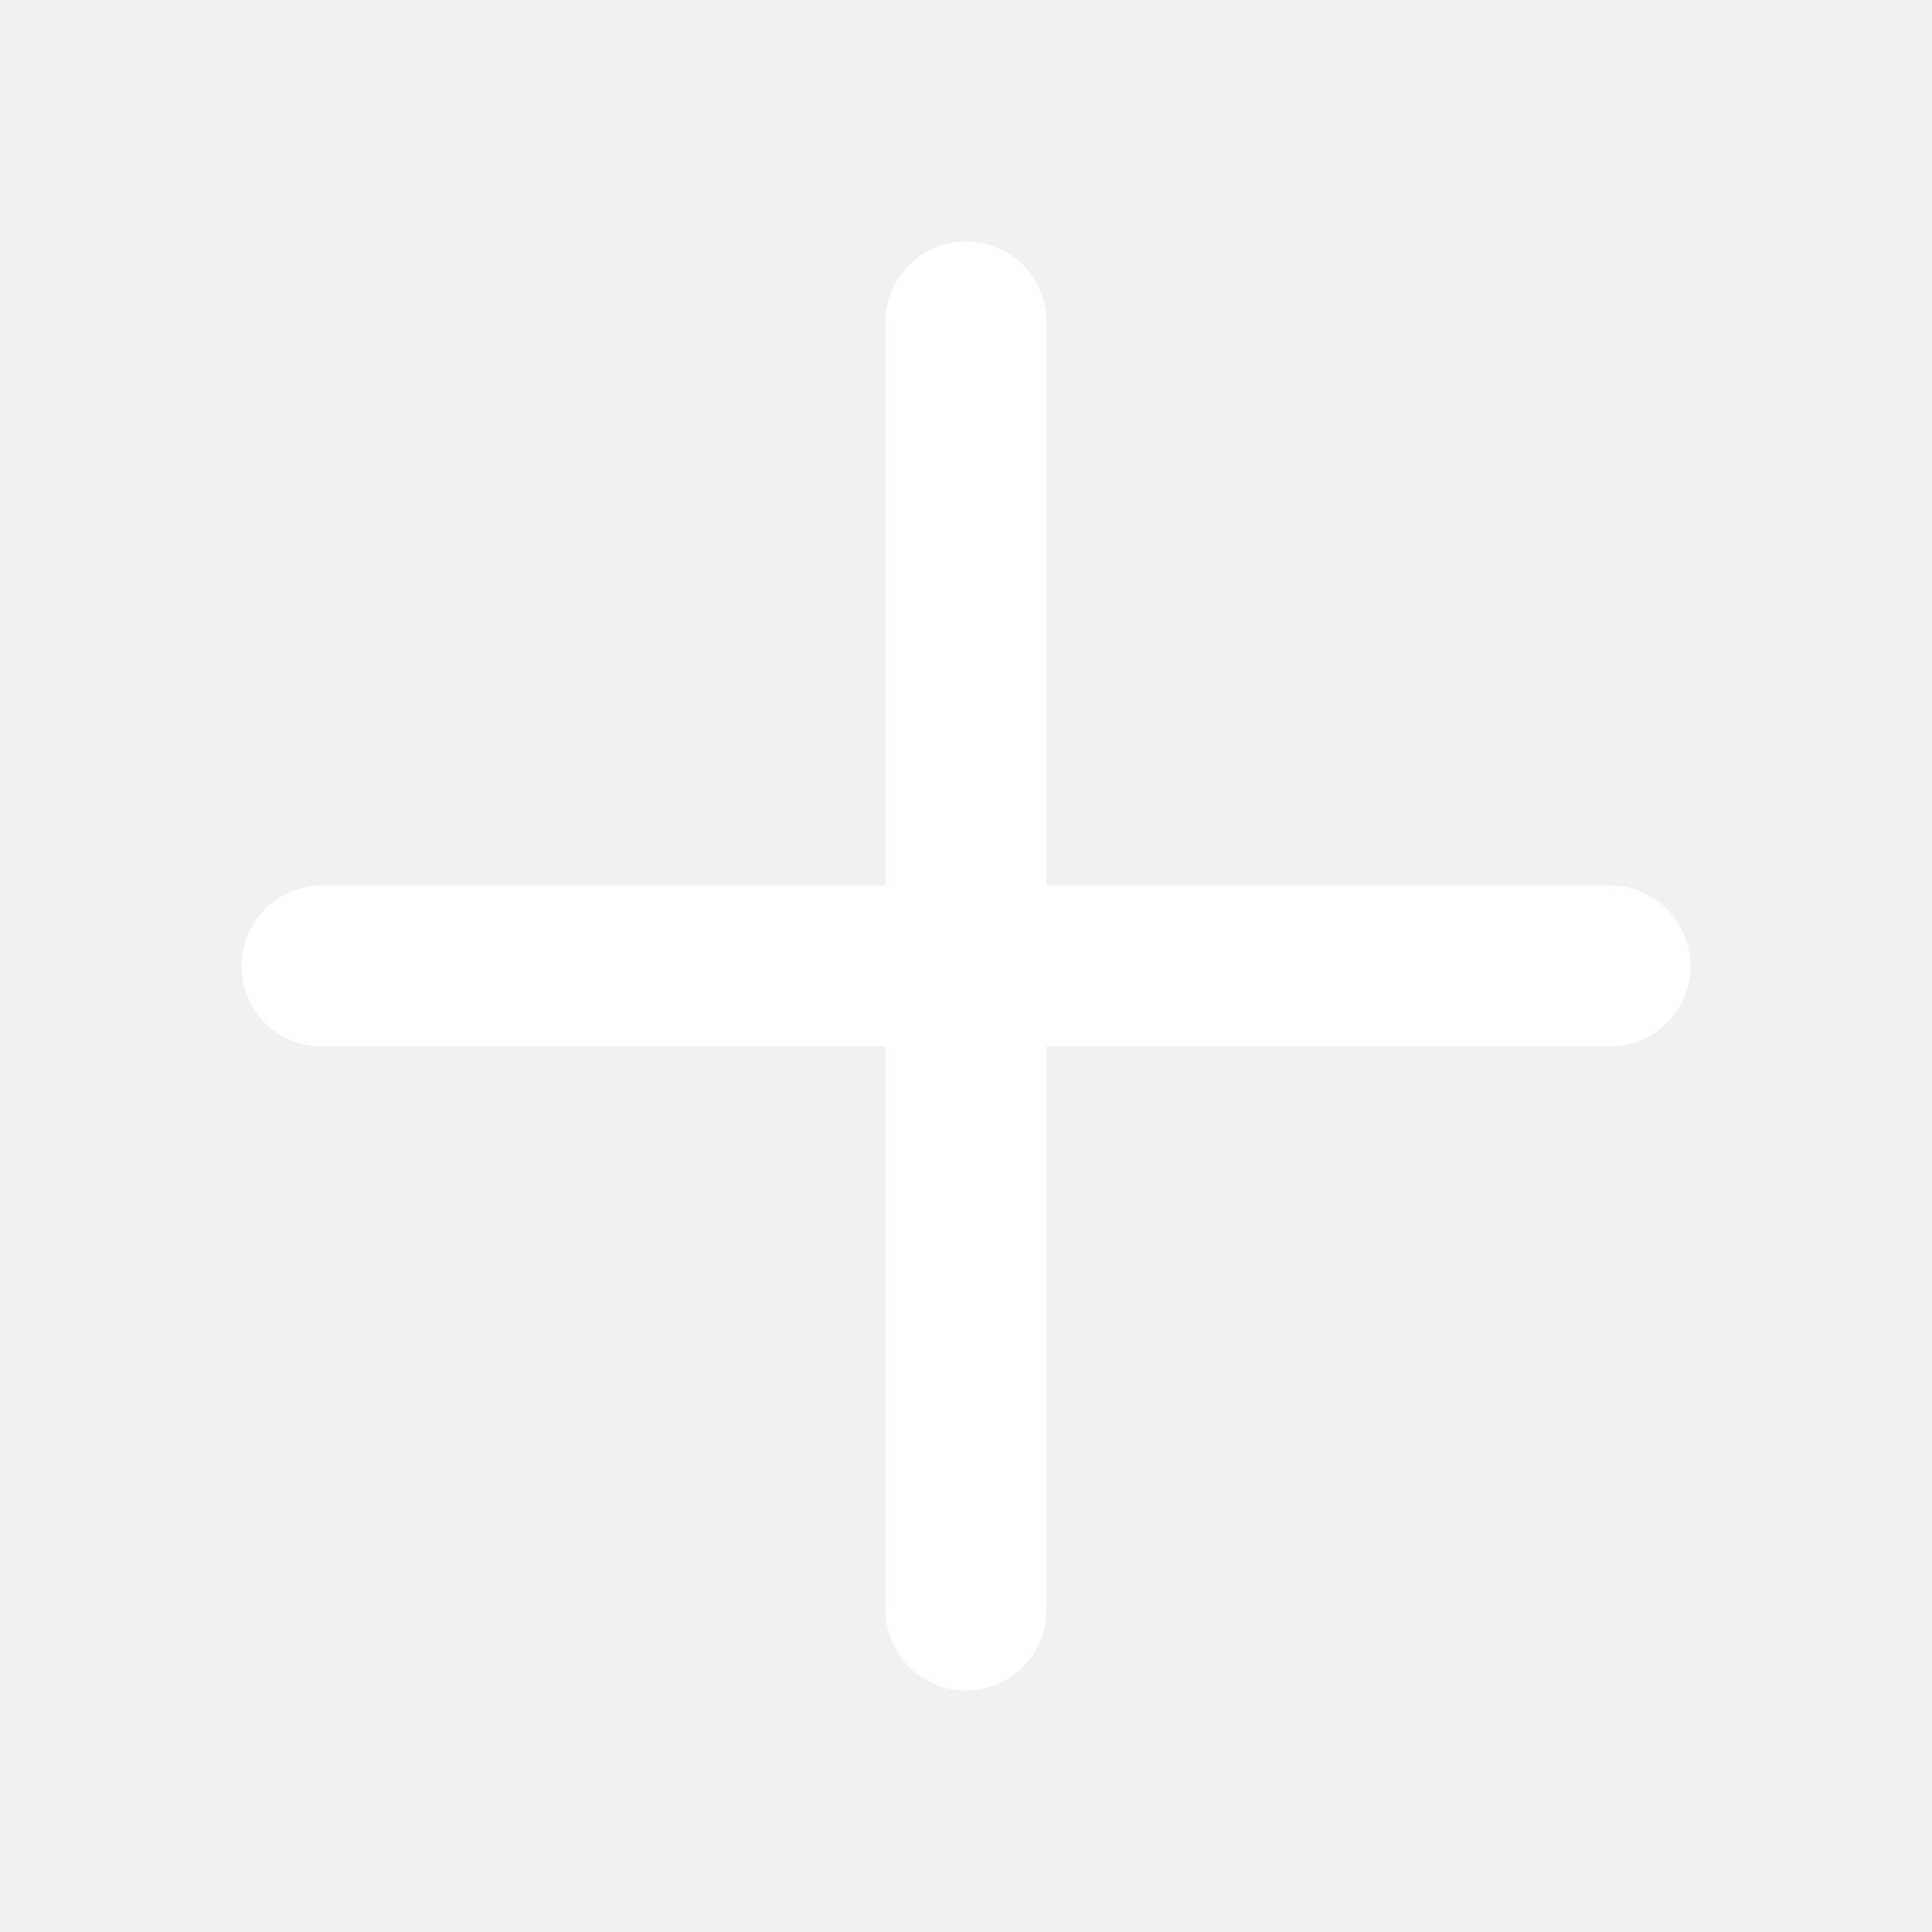
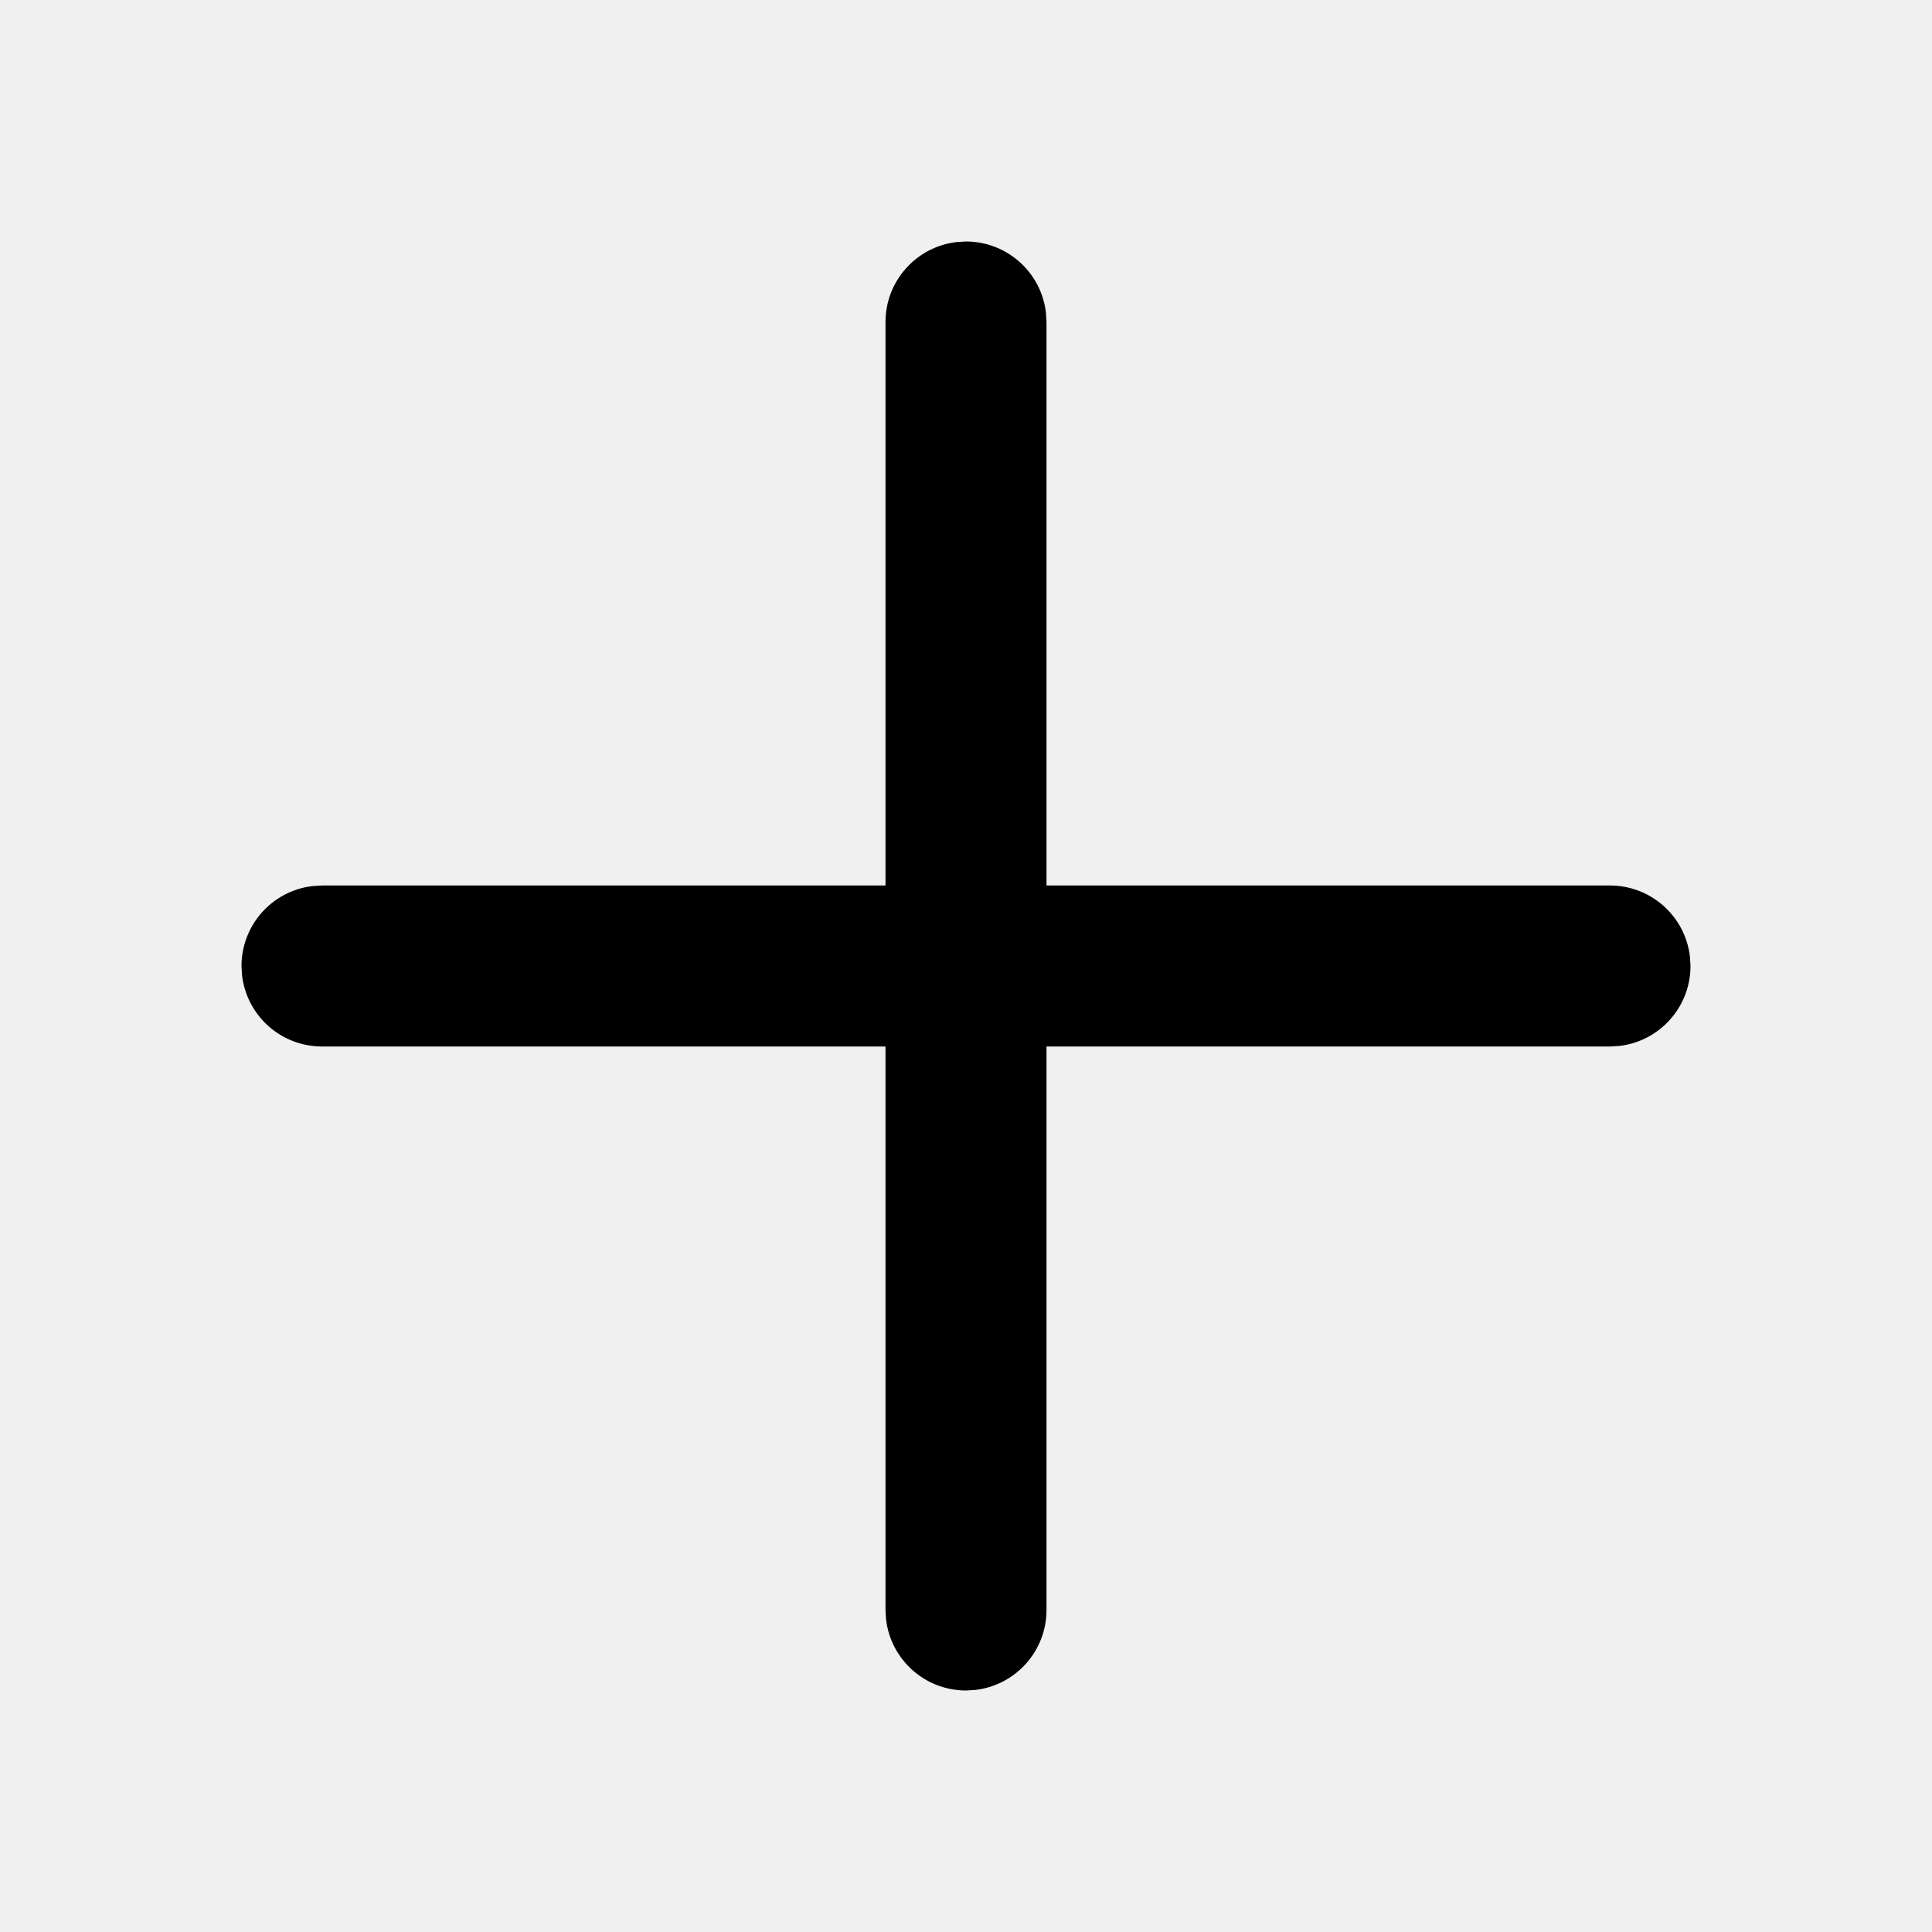
- <svg xmlns="http://www.w3.org/2000/svg" width="24" height="24" fill="none" viewBox="0 0 24 24">
-   <path d="M11.883 3.007 12 3a1 1 0 0 1 .993.883L13 4v7h7a1 1 0 0 1 .993.883L21 12a1 1 0 0 1-.883.993L20 13h-7v7a1 1 0 0 1-.883.993L12 21a1 1 0 0 1-.993-.883L11 20v-7H4a1 1 0 0 1-.993-.883L3 12a1 1 0 0 1 .883-.993L4 11h7V4a1 1 0 0 1 .883-.993L12 3l-.117.007Z" fill="#fff" />
+ <svg xmlns="http://www.w3.org/2000/svg" fill="none" viewBox="0 0 24 24">
+   <path d="M11.883 3.007 12 3a1 1 0 0 1 .993.883L13 4v7h7a1 1 0 0 1 .993.883L21 12a1 1 0 0 1-.883.993L20 13h-7v7a1 1 0 0 1-.883.993L12 21a1 1 0 0 1-.993-.883L11 20v-7H4a1 1 0 0 1-.993-.883L3 12a1 1 0 0 1 .883-.993L4 11h7V4a1 1 0 0 1 .883-.993L12 3l-.117.007Z" fill="currentColor" />
</svg>
